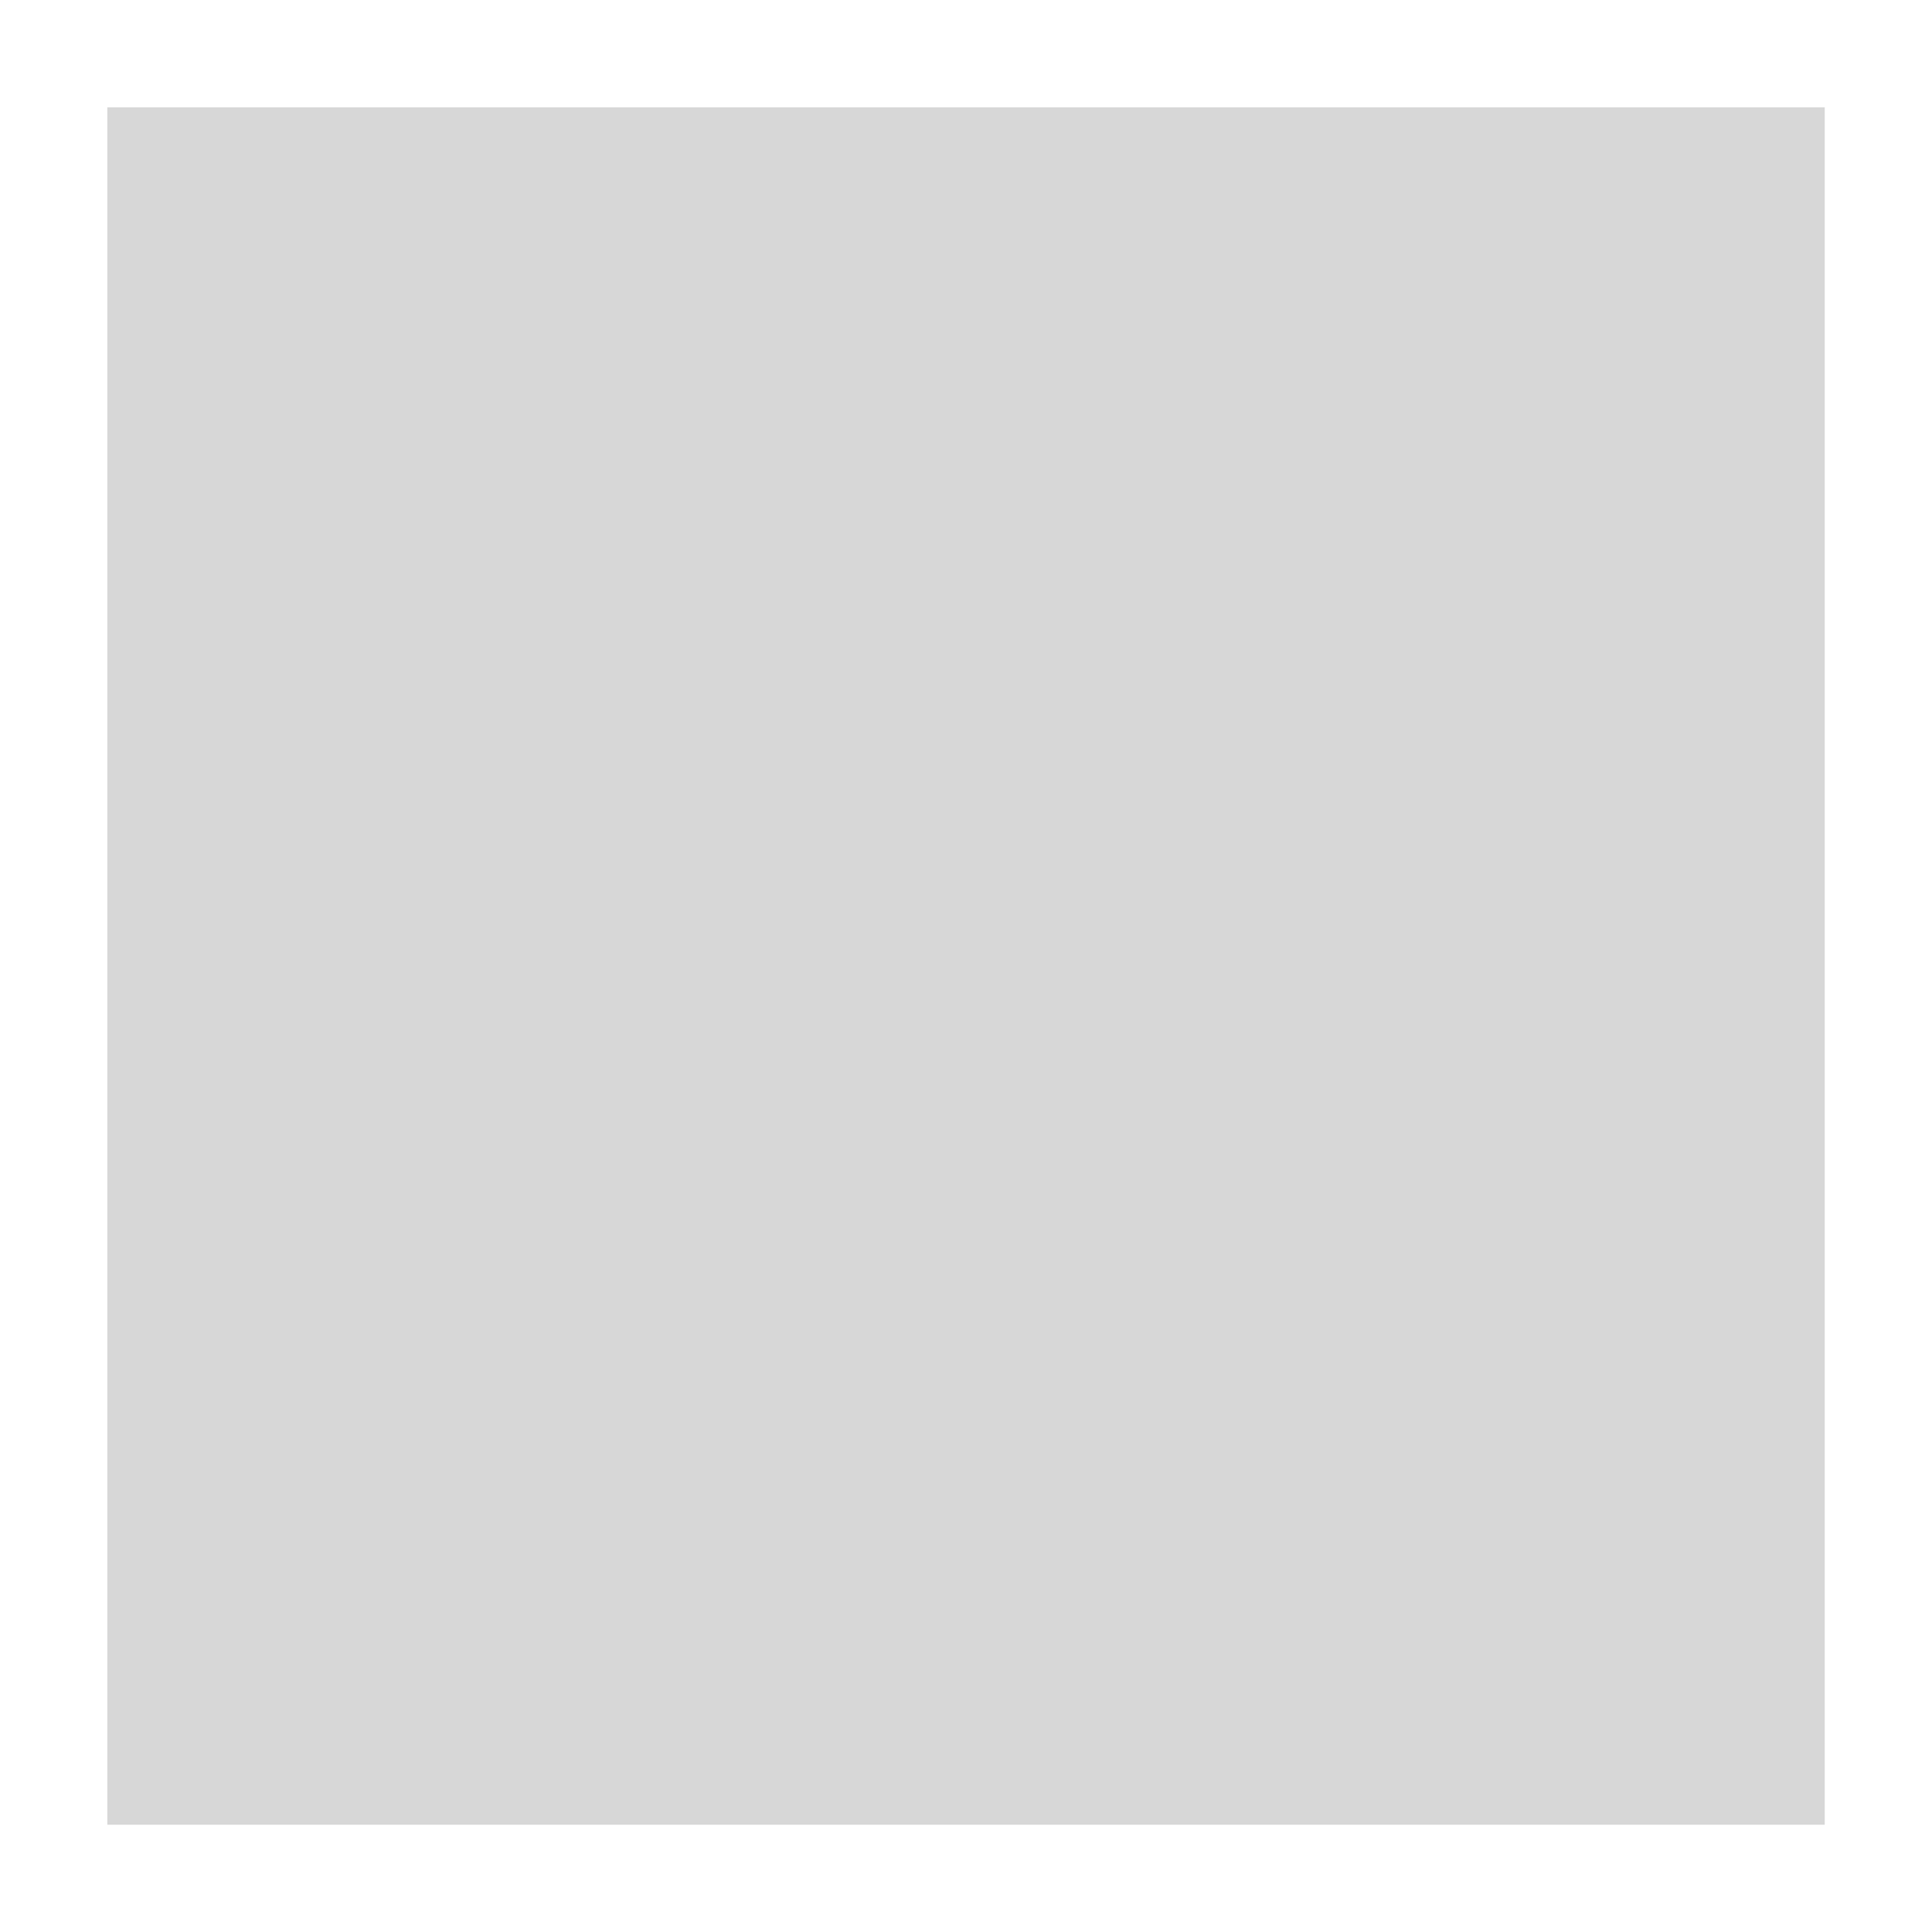
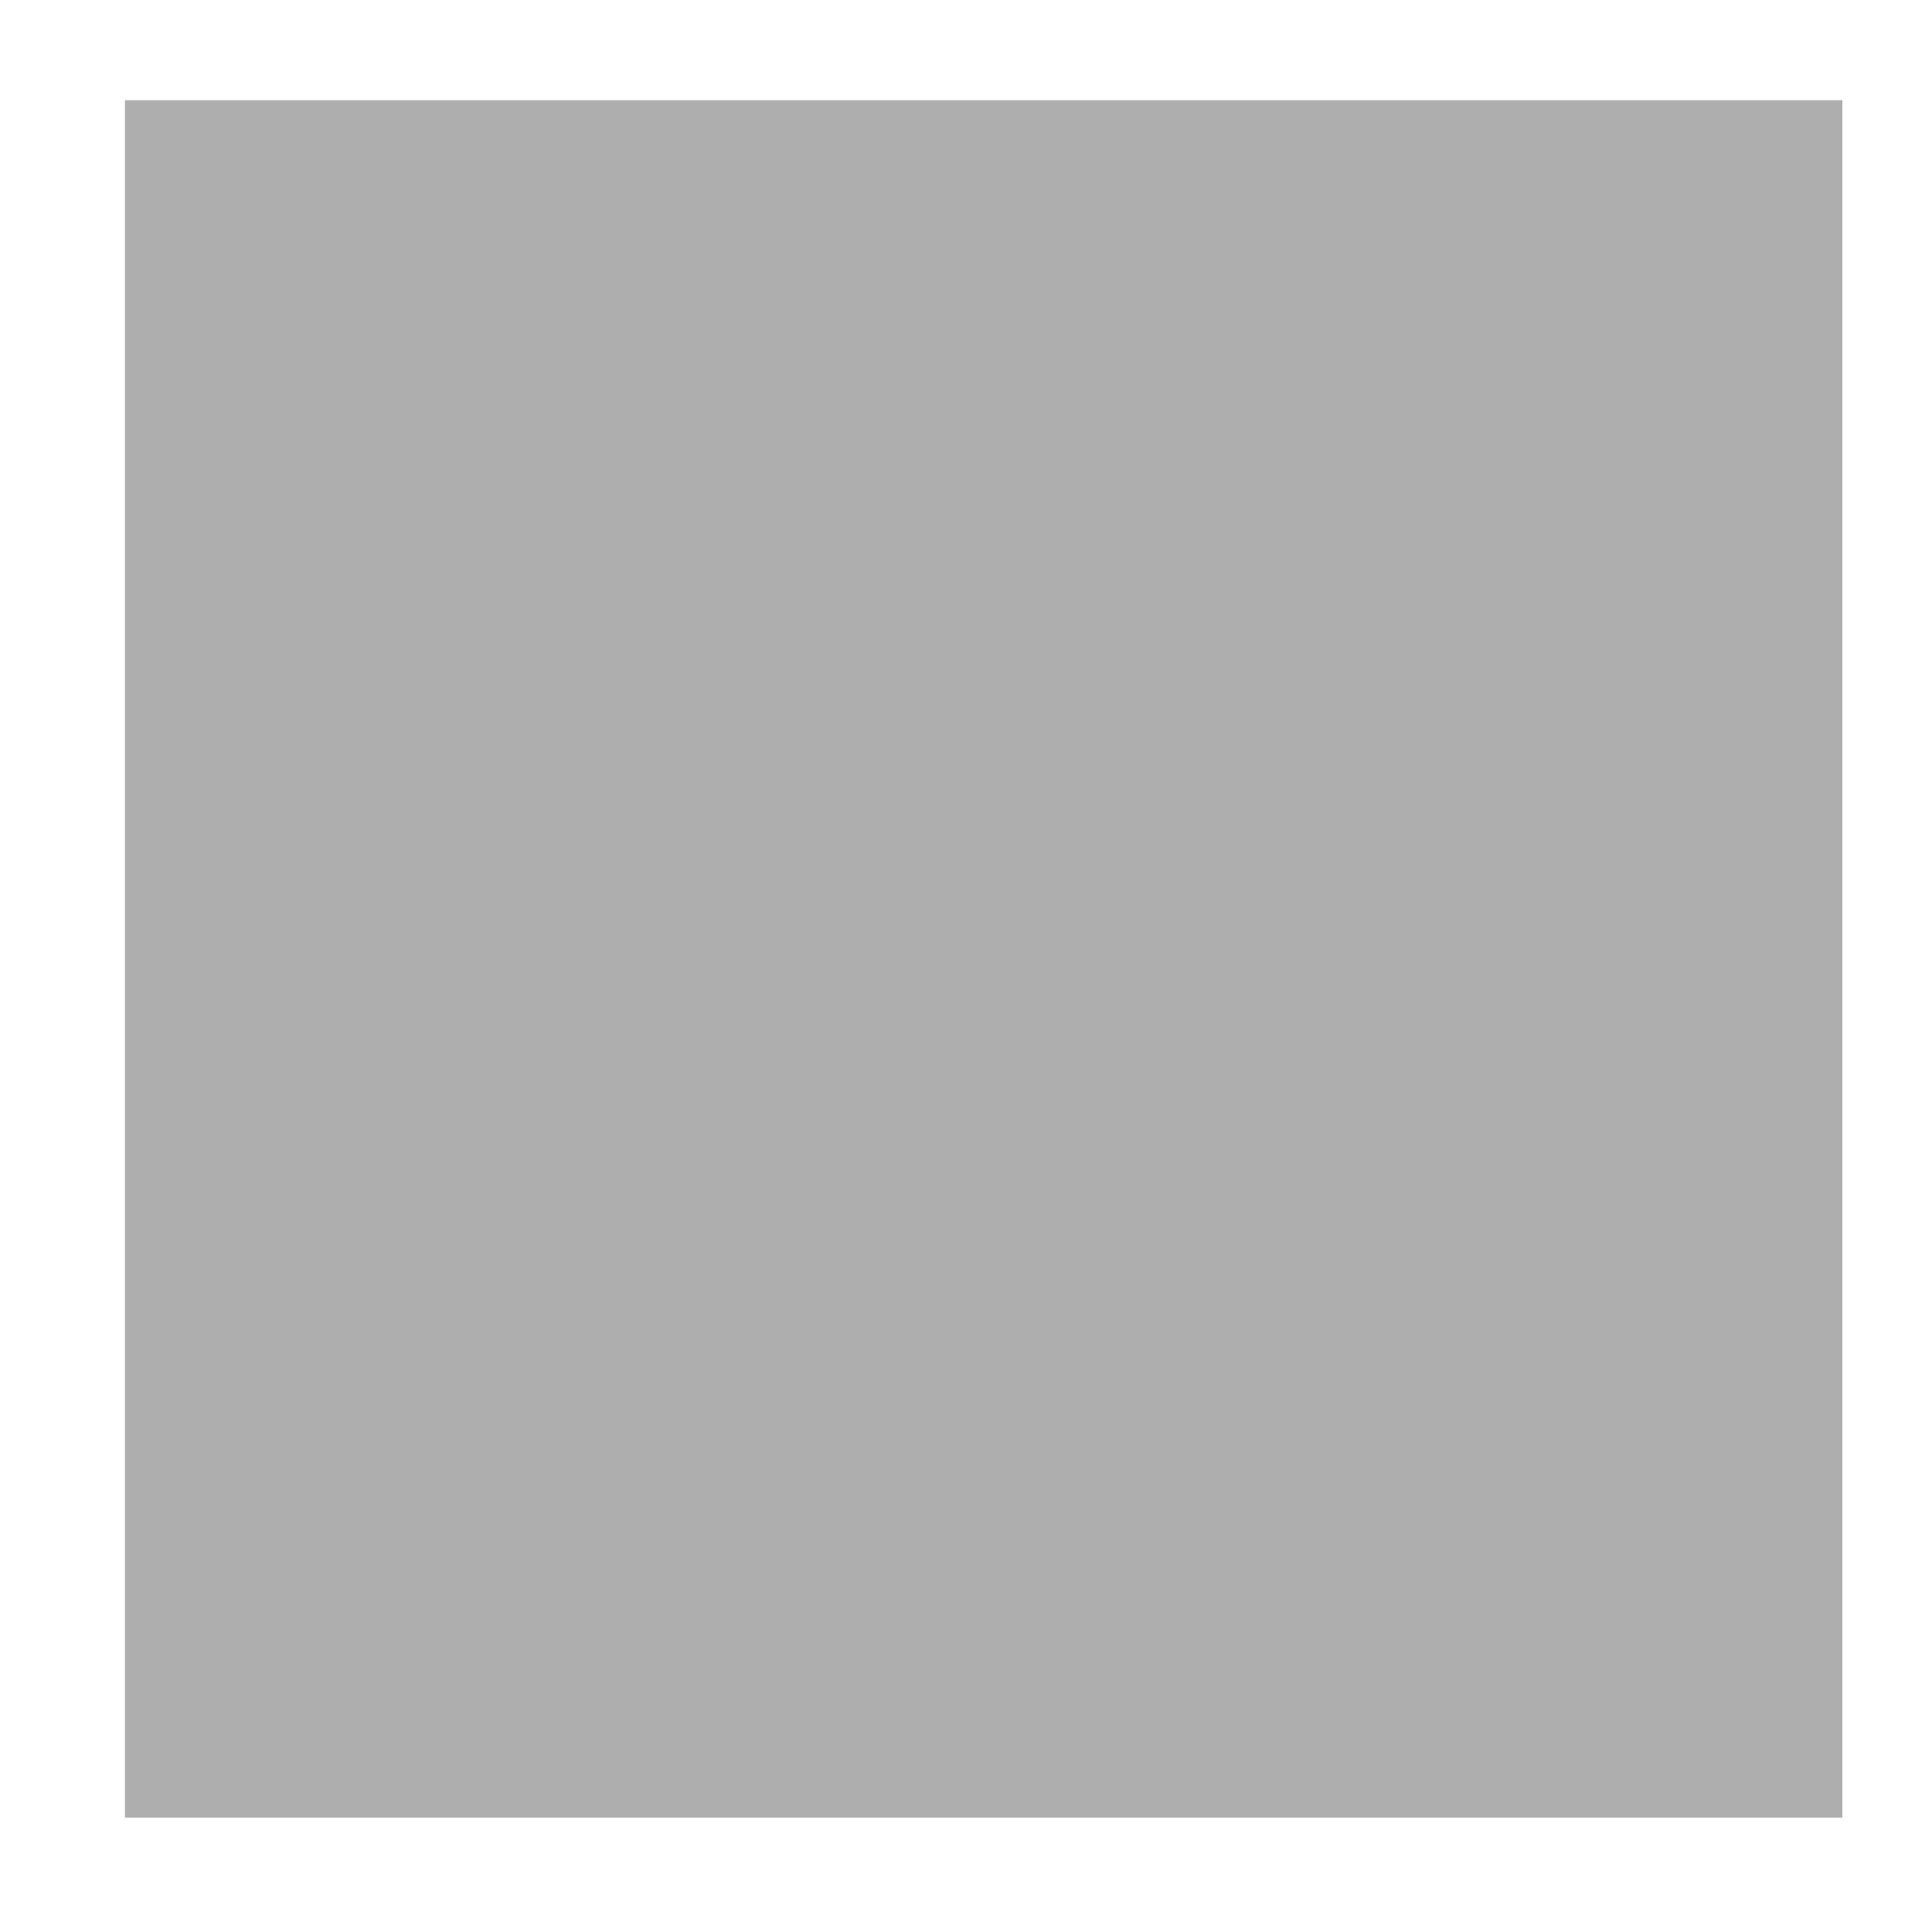
<svg xmlns="http://www.w3.org/2000/svg" width="36" height="36" viewBox="0 0 9.525 9.525" version="1.1" id="svg5">
  <defs id="defs2">
    </defs>
  <g id="layer1">
-     <path style="fill:#b3b3b3;fill-opacity:0.527;stroke-width:0.34" id="rect482" width="8.467" height="8.467" x="-5.5511151e-17" y="0" d="M 0,0 H 8.467 V 8.467 H 0 Z" class="UnoptimicedTransforms" transform="translate(0.5291666,0.5291666)" />
+     <path style="fill:#666666;fill-opacity:0.527;stroke-width:0.34" id="rect482" width="8.467" height="8.467" x="-5.5511151e-17" y="0" d="M 0,0 H 8.467 V 8.467 H 0 Z" class="UnoptimicedTransforms" transform="translate(0.6159418,0.4939854)" />
  </g>
</svg>
